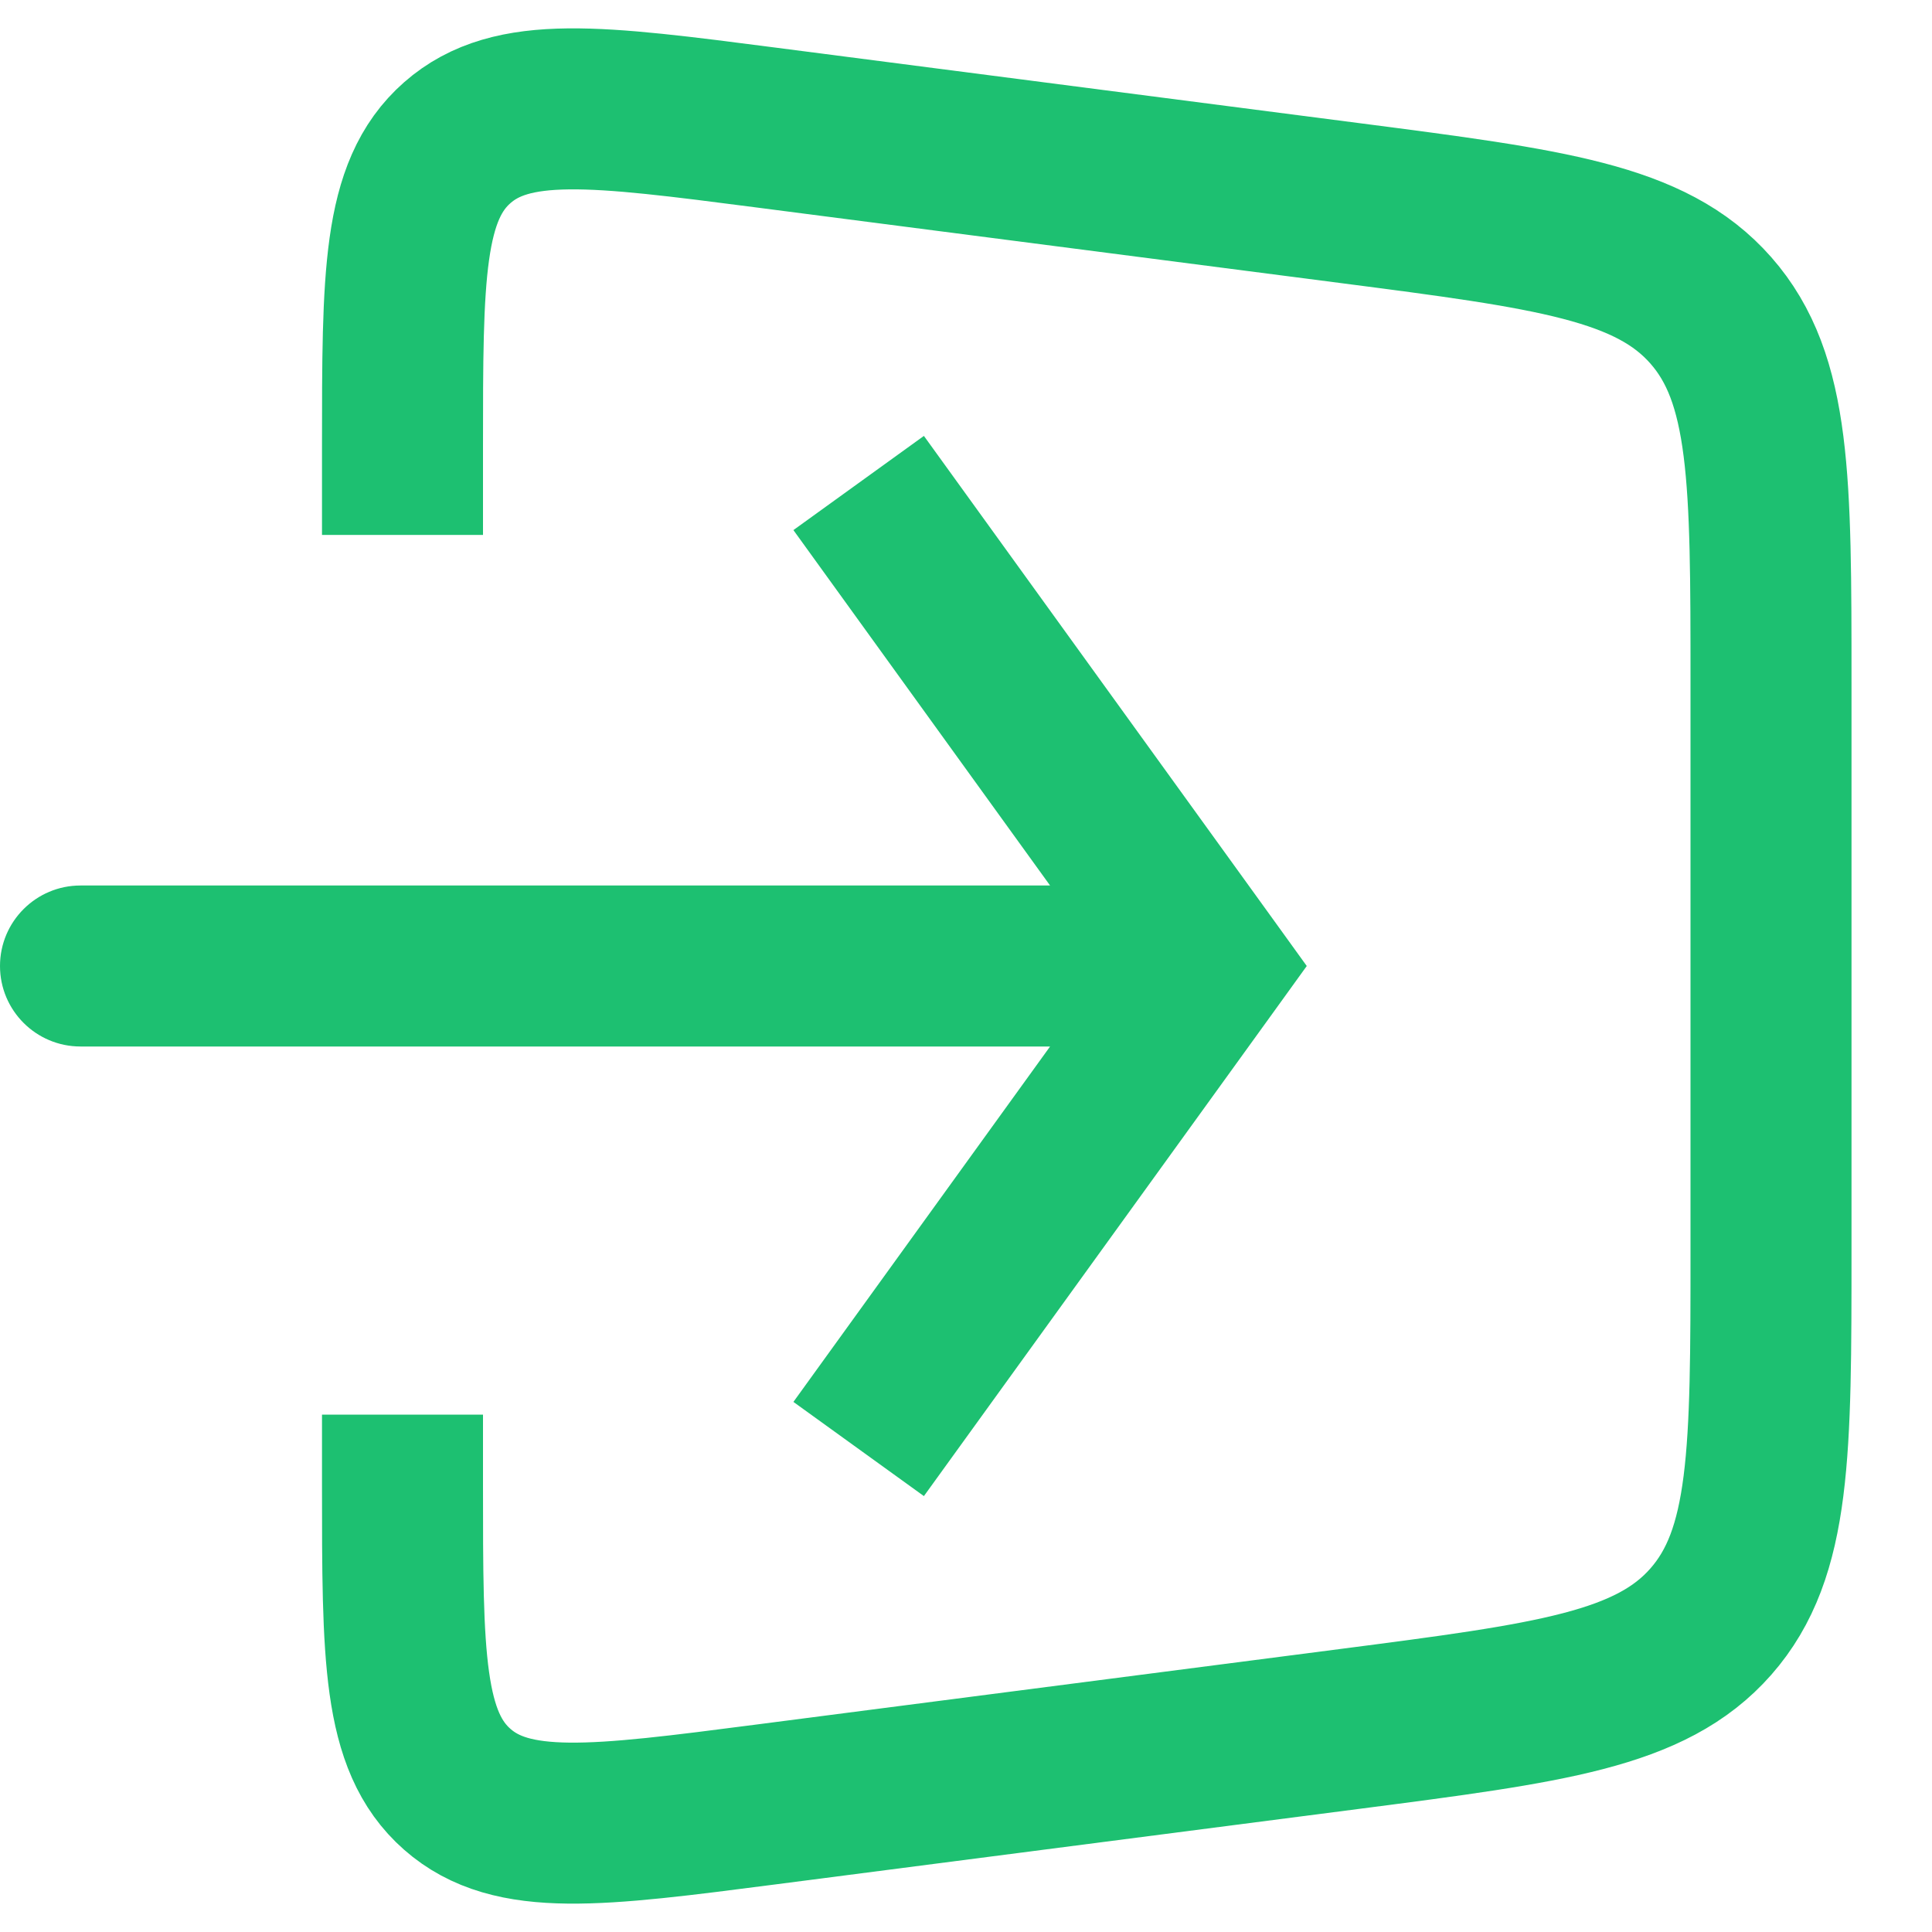
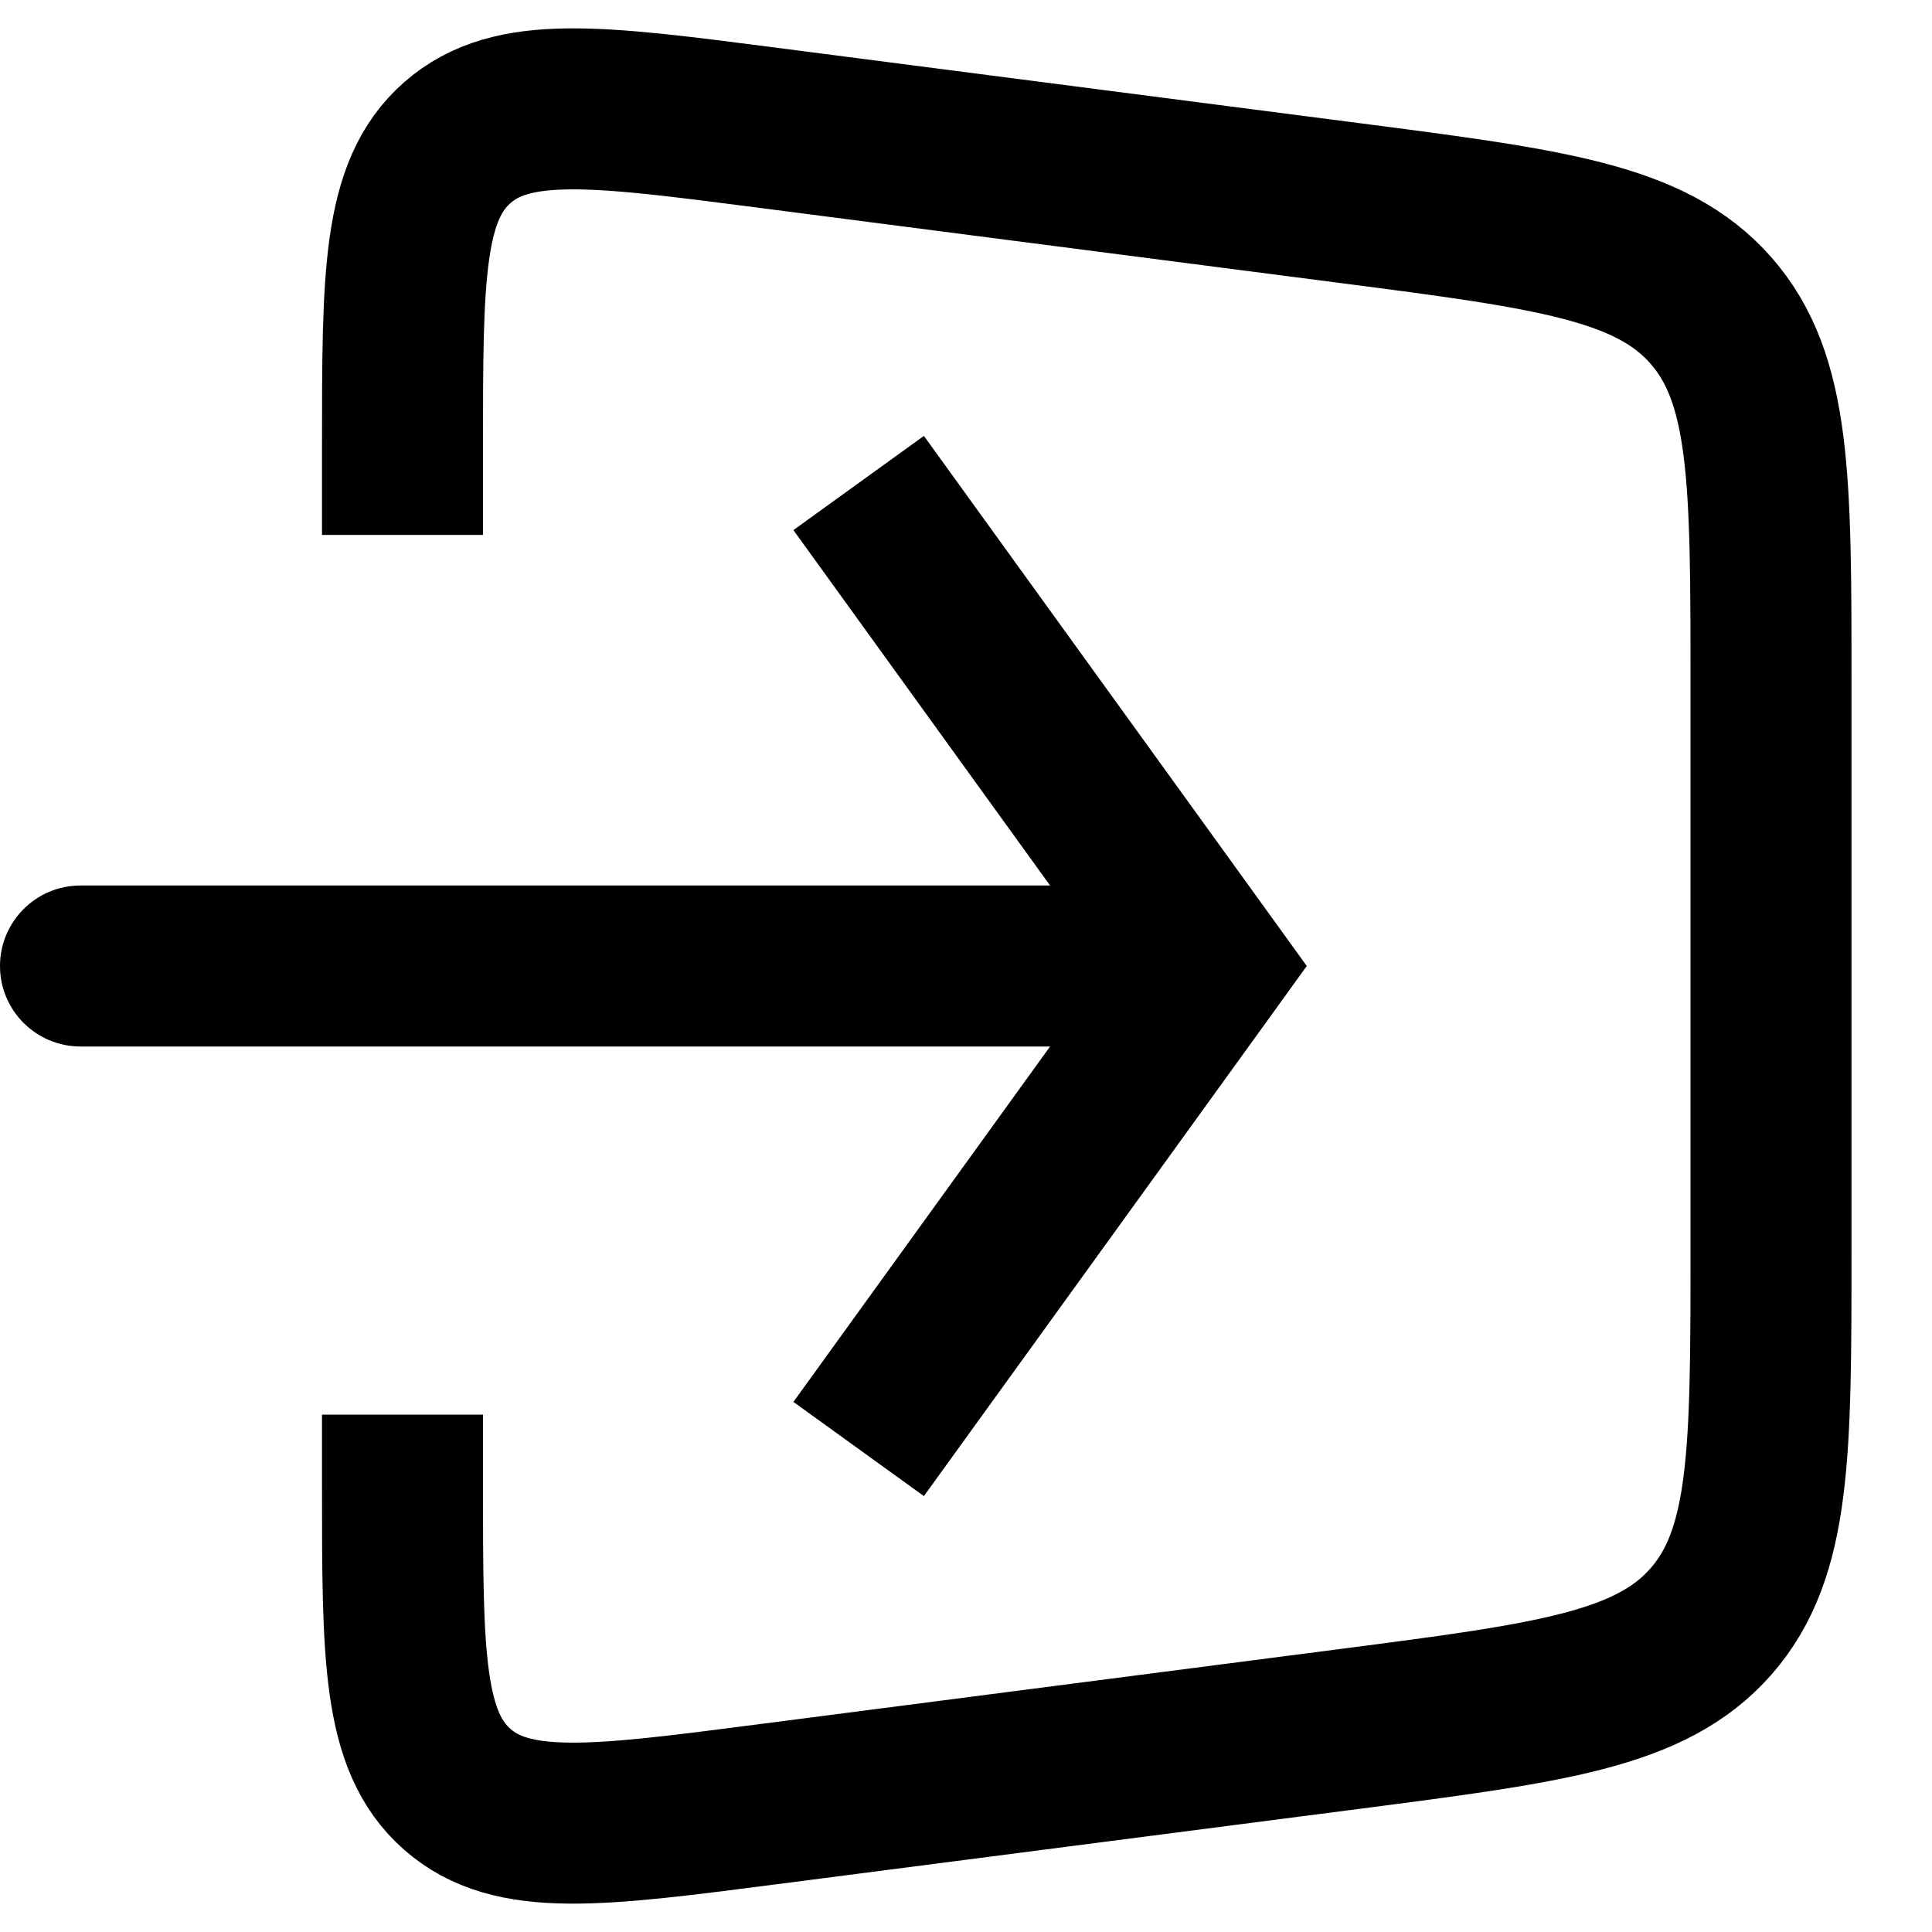
<svg xmlns="http://www.w3.org/2000/svg" width="24" height="24" viewBox="0 0 24 24" fill="none">
-   <path d="M5 6.645V5.551C5 3.431 5 2.371 5.68 1.773C6.359 1.176 7.411 1.312 9.513 1.584L16.77 2.523C19.261 2.846 20.507 3.007 21.253 3.856C22 4.706 22 5.962 22 8.474V15.526C22 18.038 22 19.294 21.253 20.144C20.507 20.993 19.261 21.154 16.77 21.477L9.513 22.416C7.411 22.688 6.359 22.824 5.68 22.227C5 21.629 5 20.569 5 18.449V17.573" stroke="#1DC071" stroke-width="2" />
-   <path d="M15 12L15.811 11.415L16.233 12L15.811 12.585L15 12ZM1 13C0.448 13 0 12.552 0 12C0 11.448 0.448 11 1 11V13ZM11.477 5.415L15.811 11.415L14.189 12.585L9.856 6.585L11.477 5.415ZM15.811 12.585L11.477 18.585L9.856 17.415L14.189 11.415L15.811 12.585ZM15 13H1V11H15V13Z" fill="#1DC071" />
+   <path d="M5 6.645V5.551C5 3.431 5 2.371 5.68 1.773C6.359 1.176 7.411 1.312 9.513 1.584L16.77 2.523C19.261 2.846 20.507 3.007 21.253 3.856C22 4.706 22 5.962 22 8.474V15.526C22 18.038 22 19.294 21.253 20.144C20.507 20.993 19.261 21.154 16.77 21.477L9.513 22.416C7.411 22.688 6.359 22.824 5.68 22.227C5 21.629 5 20.569 5 18.449V17.573" stroke="#000" stroke-width="2" />
+   <path d="M15 12L15.811 11.415L16.233 12L15.811 12.585L15 12ZM1 13C0.448 13 0 12.552 0 12C0 11.448 0.448 11 1 11V13ZM11.477 5.415L15.811 11.415L14.189 12.585L9.856 6.585L11.477 5.415ZM15.811 12.585L11.477 18.585L9.856 17.415L14.189 11.415L15.811 12.585ZM15 13H1V11H15V13Z" fill="#000" />
</svg>
